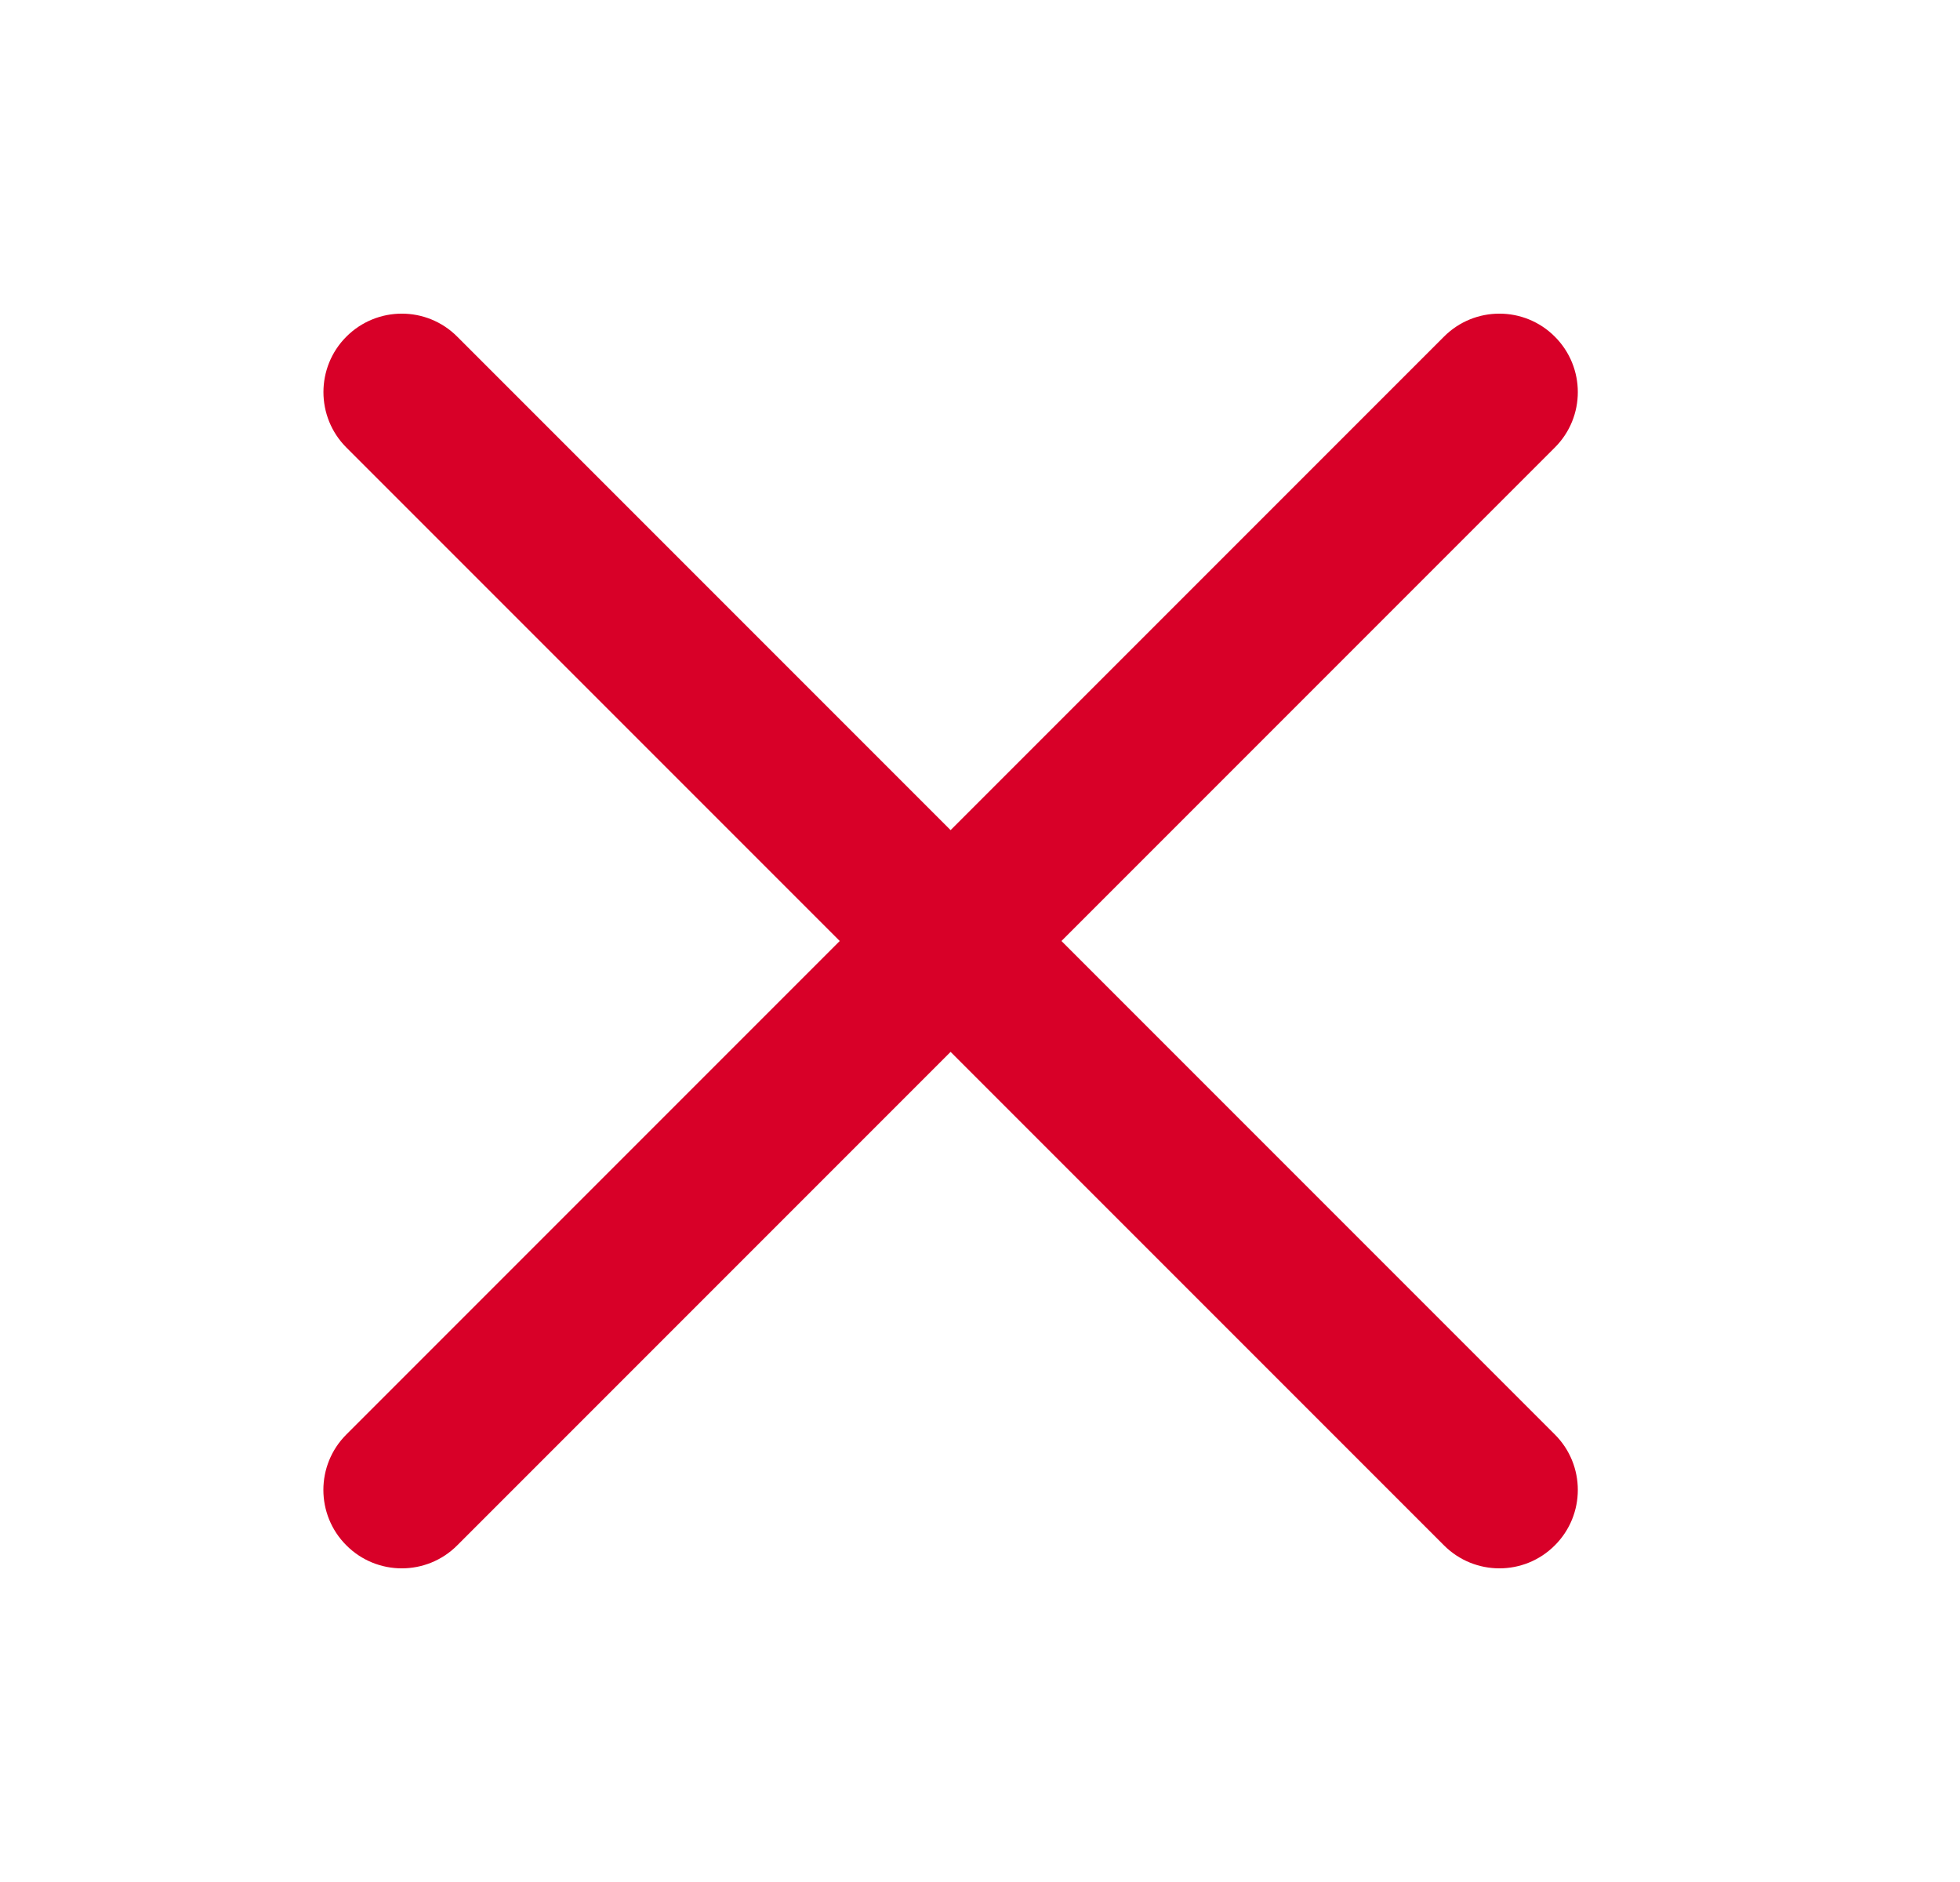
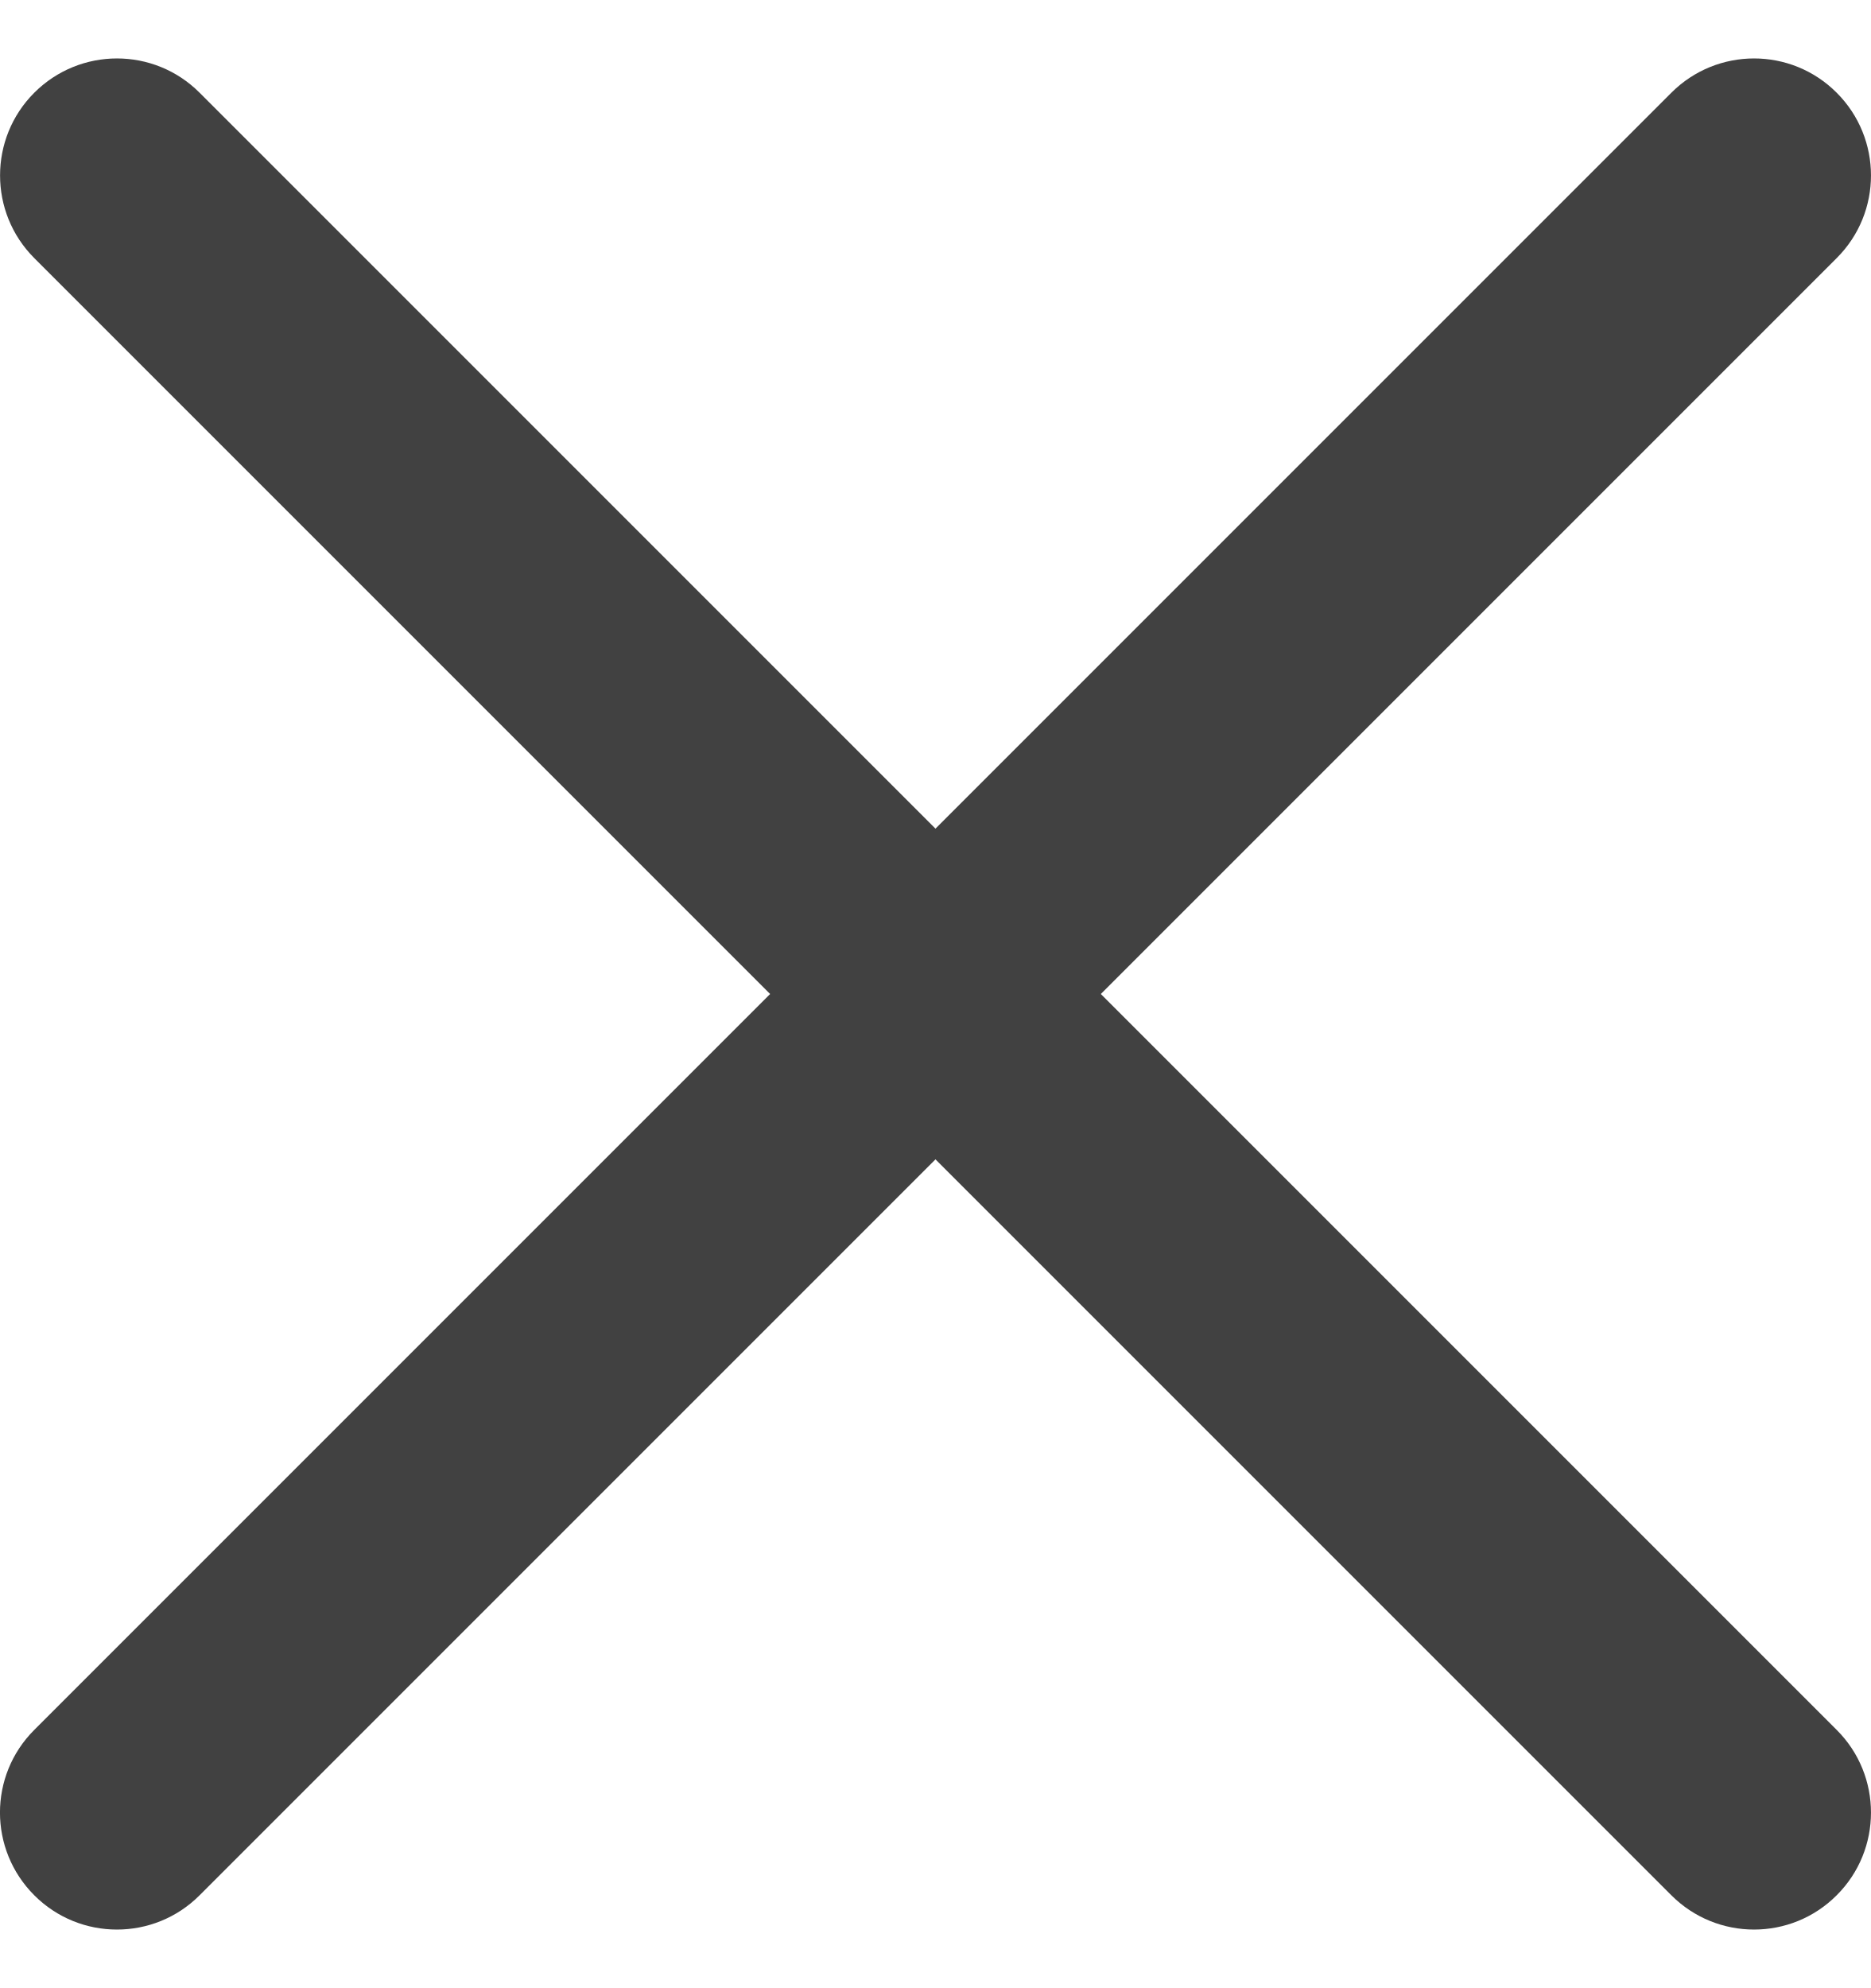
- <svg xmlns="http://www.w3.org/2000/svg" width="25" height="24" viewBox="0 0 25 24" fill="none">
-   <path fill-rule="evenodd" clip-rule="evenodd" d="M5.832 4.293C5.442 3.902 4.809 3.902 4.418 4.293C4.028 4.683 4.028 5.317 4.418 5.707L10.711 12L4.418 18.293C4.027 18.683 4.027 19.317 4.418 19.707C4.808 20.098 5.442 20.098 5.832 19.707L12.125 13.414L18.418 19.707C18.809 20.098 19.442 20.098 19.832 19.707C20.223 19.317 20.223 18.683 19.832 18.293L13.539 12L19.832 5.707C20.223 5.317 20.223 4.684 19.832 4.293C19.442 3.902 18.808 3.902 18.418 4.293L12.125 10.586L5.832 4.293Z" fill="#D80028" />
+ <svg xmlns="http://www.w3.org/2000/svg" width="16" height="17" viewBox="0 0 16 17" fill="none">
+   <path fill-rule="evenodd" clip-rule="evenodd" d="M1.707 0.793C1.317 0.402 0.684 0.402 0.293 0.793C-0.097 1.183 -0.097 1.817 0.293 2.207L6.586 8.5L0.293 14.793C-0.098 15.183 -0.098 15.816 0.293 16.207C0.683 16.598 1.317 16.598 1.707 16.207L8 9.914L14.293 16.207C14.684 16.598 15.317 16.598 15.707 16.207C16.098 15.817 16.098 15.183 15.707 14.793L9.414 8.5L15.707 2.207C16.098 1.817 16.098 1.184 15.707 0.793C15.317 0.402 14.684 0.402 14.293 0.793L8 7.086L1.707 0.793Z" fill="#414141" />
</svg>
